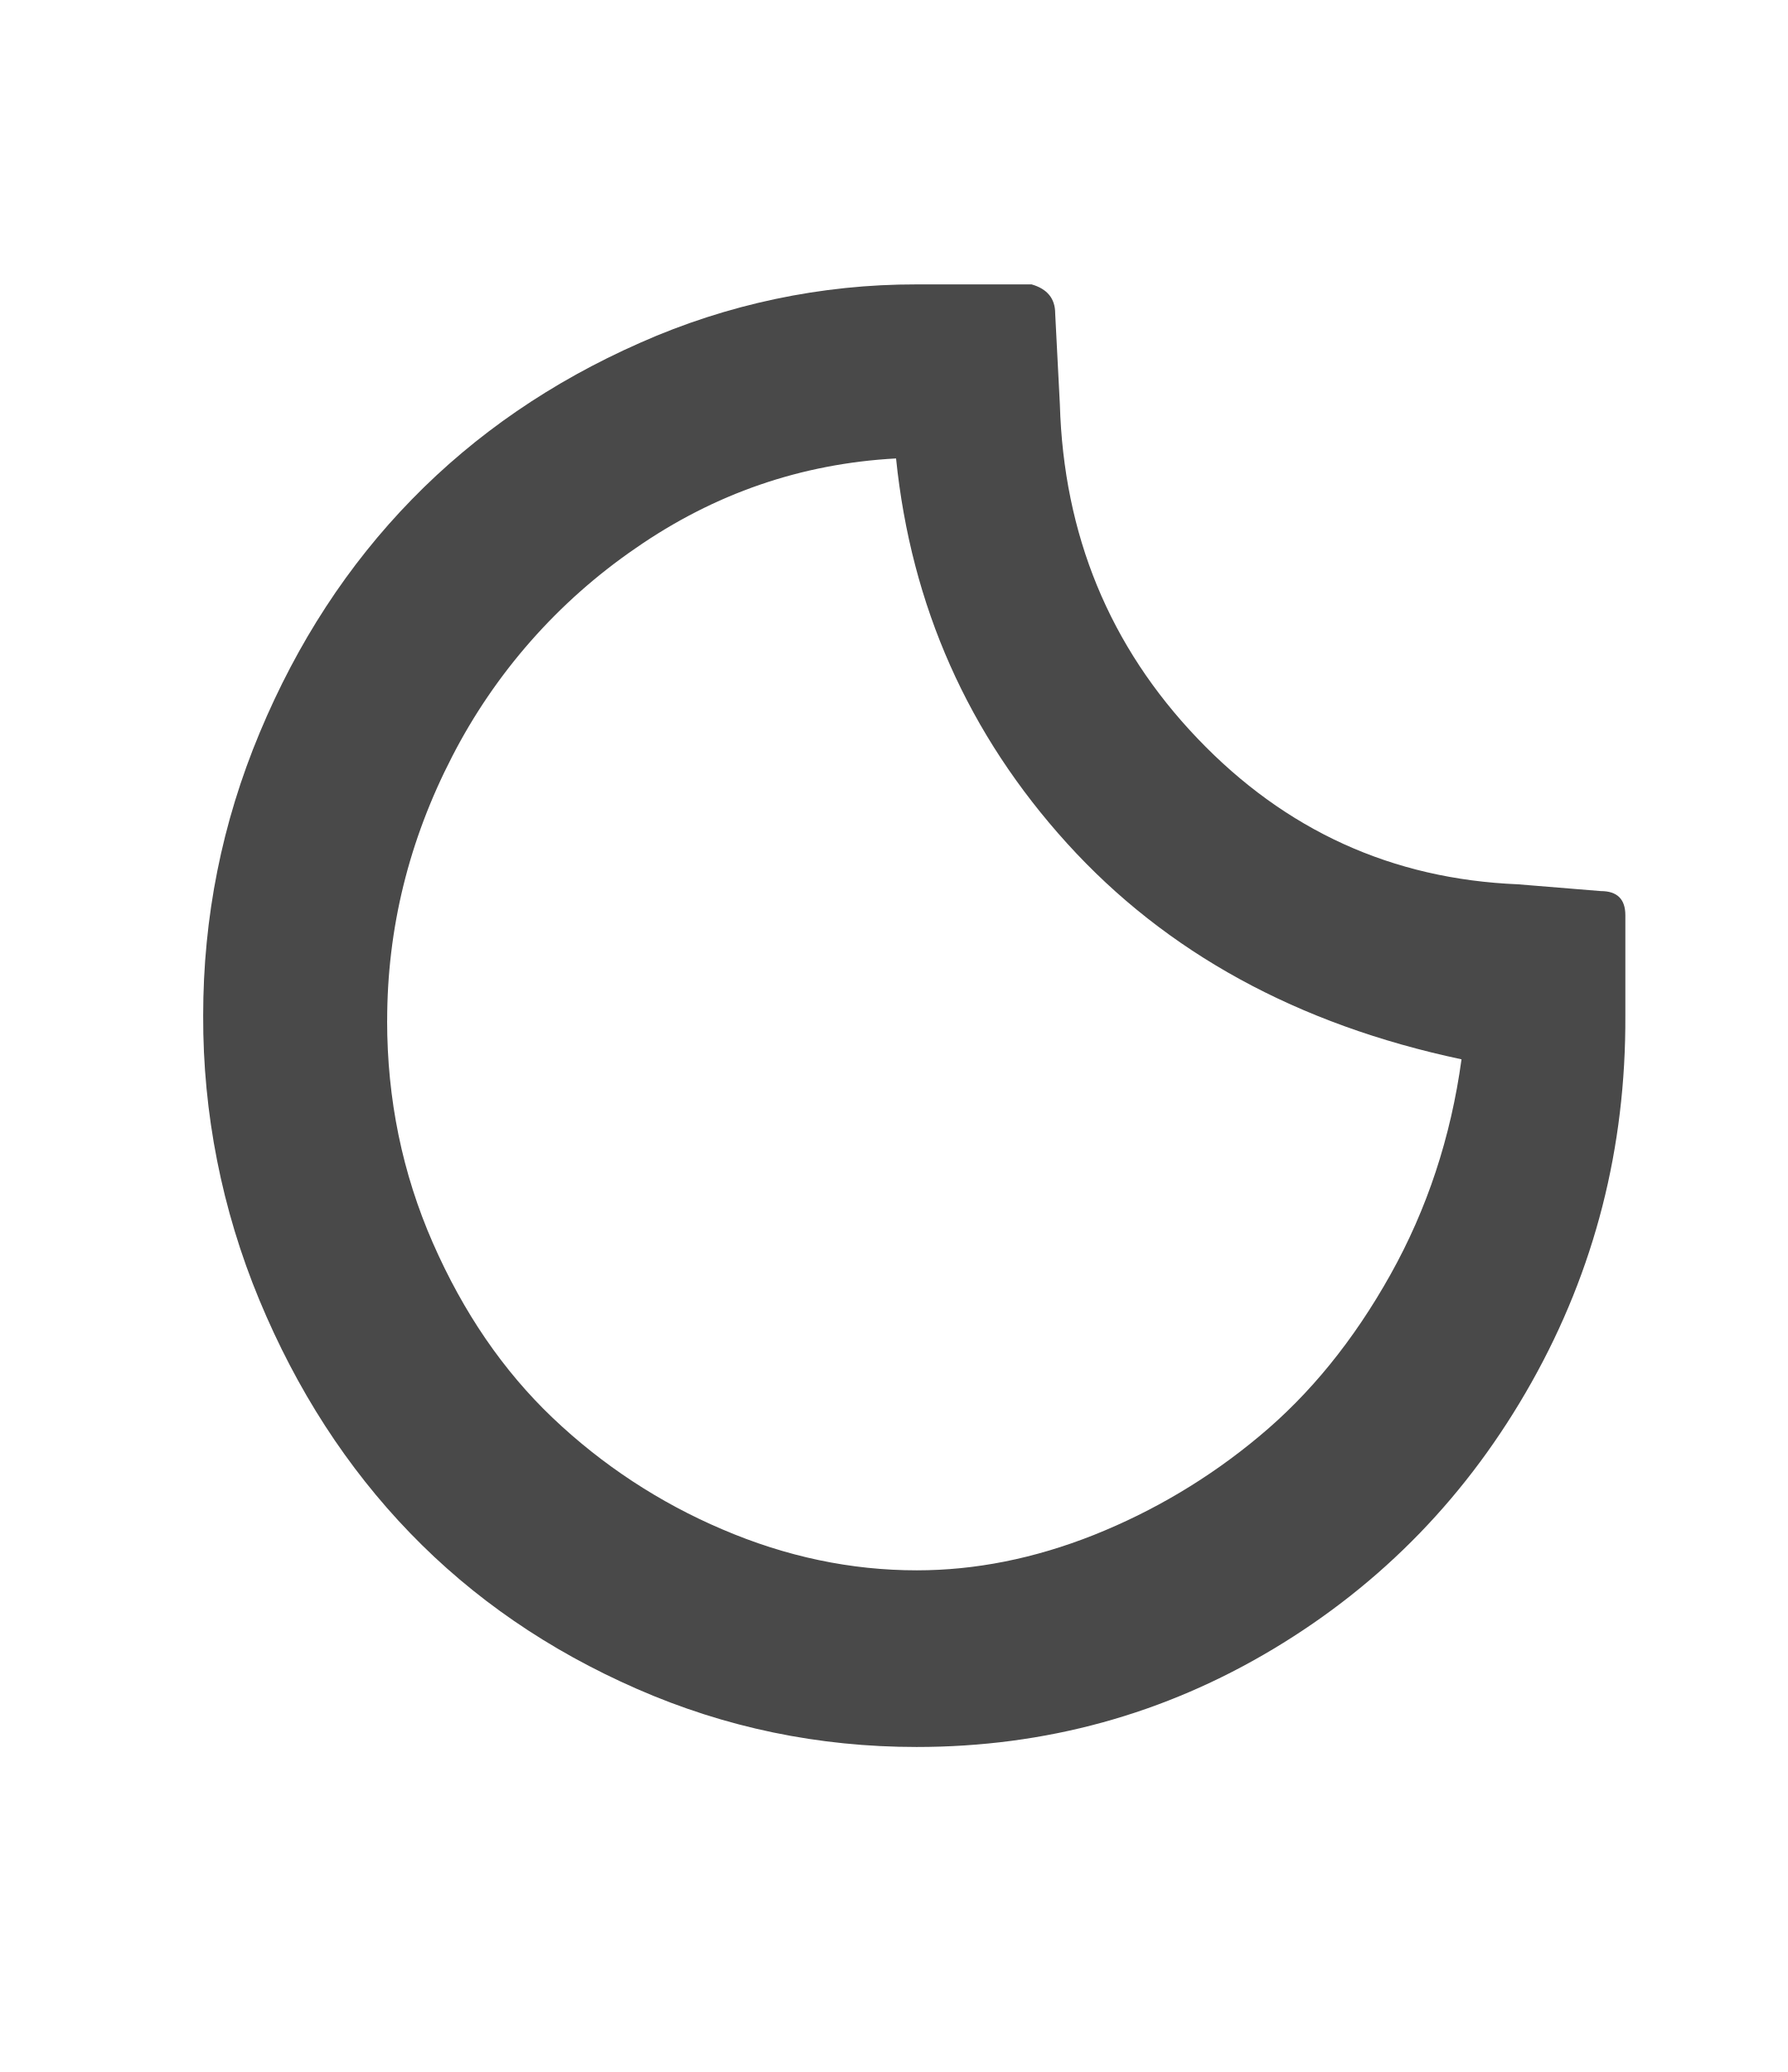
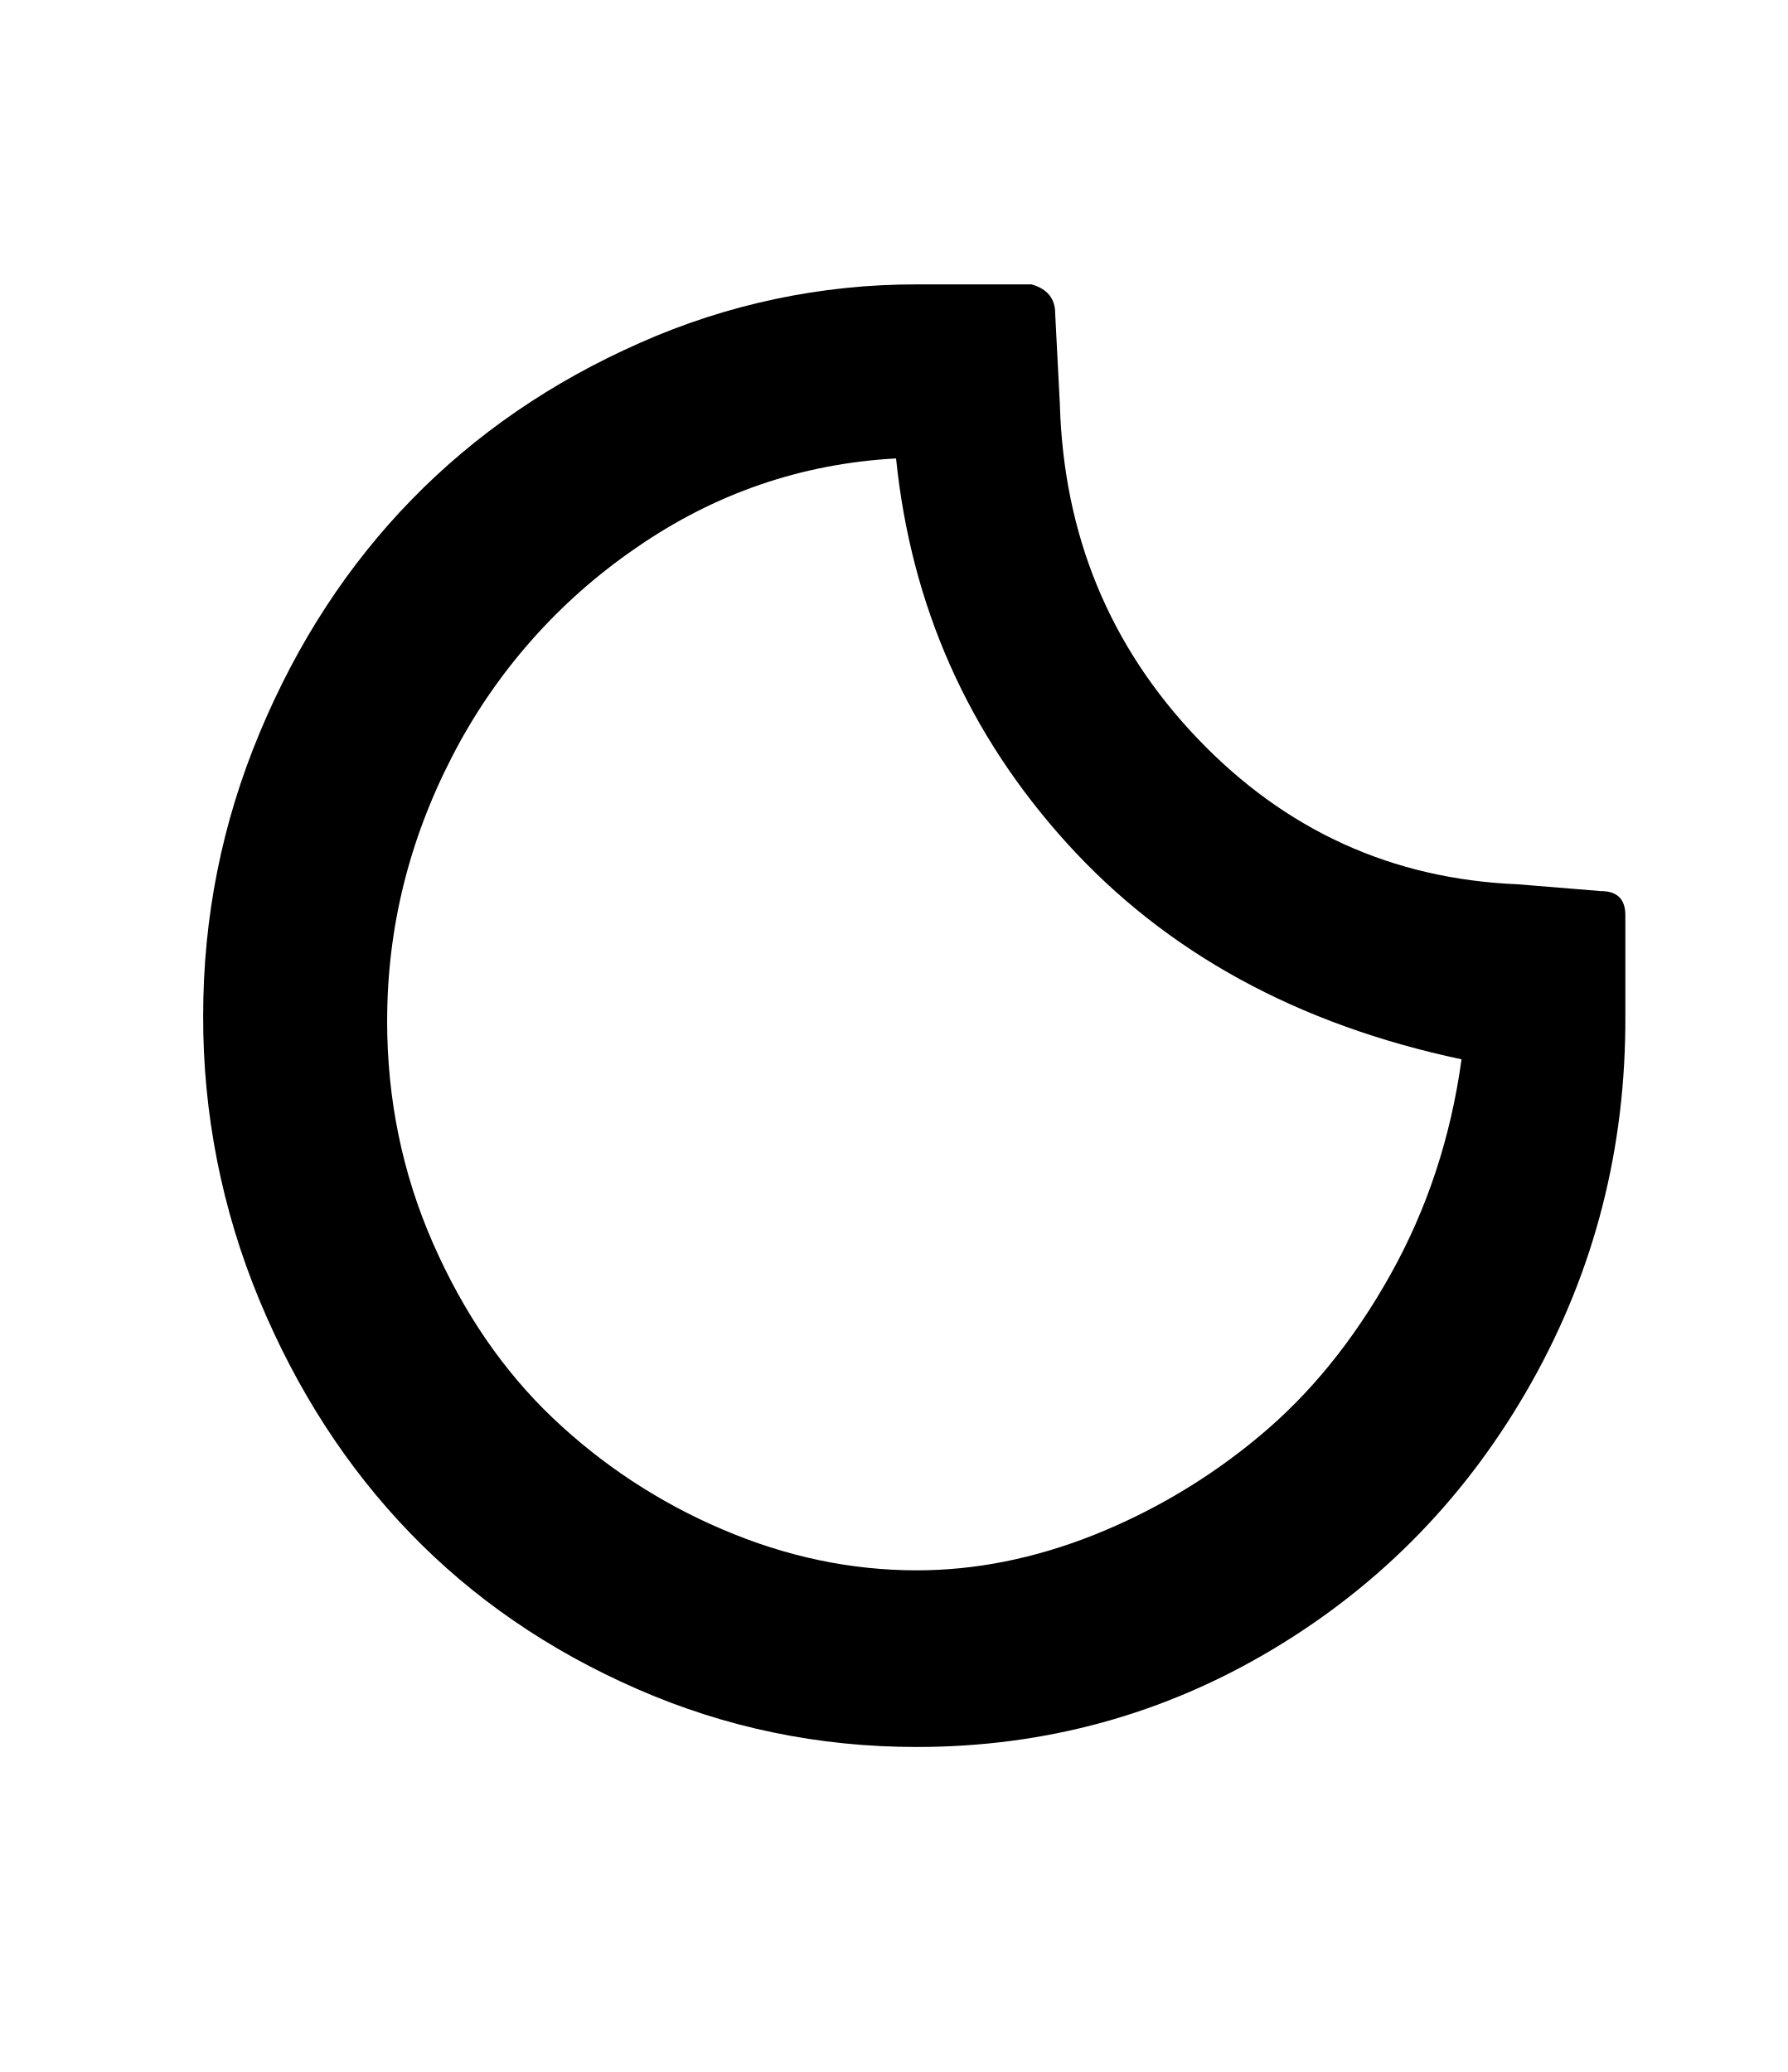
<svg xmlns="http://www.w3.org/2000/svg" viewBox="0 0 44 51">
-   <path d="M5 25c0-2.425.464-4.748 1.392-6.967.927-2.22 2.176-4.133 3.745-5.742 1.57-1.61 3.44-2.893 5.613-3.852A16.678 16.678 0 0 1 22.558 7h2.83c.386.111.58.349.58.713l.115 2.235c.093 3.218 1.222 5.96 3.387 8.228 2.164 2.267 4.793 3.463 7.886 3.59l2.04.167c.403 0 .604.198.604.594V25c.015 3.25-.754 6.258-2.308 9.024-1.554 2.766-3.672 4.954-6.355 6.563-2.683 1.609-5.61 2.413-8.78 2.413-2.411 0-4.704-.476-6.876-1.427-2.173-.95-4.036-2.23-5.59-3.84-1.554-1.609-2.79-3.523-3.711-5.742A18.088 18.088 0 0 1 5 25zm4.527.123c0 1.934.375 3.757 1.125 5.469.75 1.712 1.732 3.147 2.946 4.304a14 14 0 0 0 4.175 2.746c1.57.674 3.166 1.01 4.79 1.01 1.437 0 2.887-.288 4.348-.867a15.008 15.008 0 0 0 4.07-2.425c1.253-1.039 2.332-2.366 3.236-3.983.905-1.617 1.489-3.385 1.751-5.303-4.035-.856-7.27-2.627-9.706-5.314-2.436-2.687-3.839-5.846-4.21-9.476-2.335.127-4.473.864-6.413 2.212a13.932 13.932 0 0 0-4.511 5.124c-1.067 2.068-1.6 4.236-1.6 6.503z" fill="#494949" fill-rule="evenodd" />
+   <path d="M5 25c0-2.425.464-4.748 1.392-6.967.927-2.22 2.176-4.133 3.745-5.742 1.57-1.61 3.44-2.893 5.613-3.852A16.678 16.678 0 0 1 22.558 7h2.83c.386.111.58.349.58.713l.115 2.235c.093 3.218 1.222 5.96 3.387 8.228 2.164 2.267 4.793 3.463 7.886 3.59l2.04.167c.403 0 .604.198.604.594V25c.015 3.25-.754 6.258-2.308 9.024-1.554 2.766-3.672 4.954-6.355 6.563-2.683 1.609-5.61 2.413-8.78 2.413-2.411 0-4.704-.476-6.876-1.427-2.173-.95-4.036-2.23-5.59-3.84-1.554-1.609-2.79-3.523-3.711-5.742A18.088 18.088 0 0 1 5 25zm4.527.123c0 1.934.375 3.757 1.125 5.469.75 1.712 1.732 3.147 2.946 4.304a14 14 0 0 0 4.175 2.746c1.57.674 3.166 1.01 4.79 1.01 1.437 0 2.887-.288 4.348-.867a15.008 15.008 0 0 0 4.07-2.425c1.253-1.039 2.332-2.366 3.236-3.983.905-1.617 1.489-3.385 1.751-5.303-4.035-.856-7.27-2.627-9.706-5.314-2.436-2.687-3.839-5.846-4.21-9.476-2.335.127-4.473.864-6.413 2.212a13.932 13.932 0 0 0-4.511 5.124c-1.067 2.068-1.6 4.236-1.6 6.503z" fill="currentColor" fill-rule="evenodd" />
</svg>
